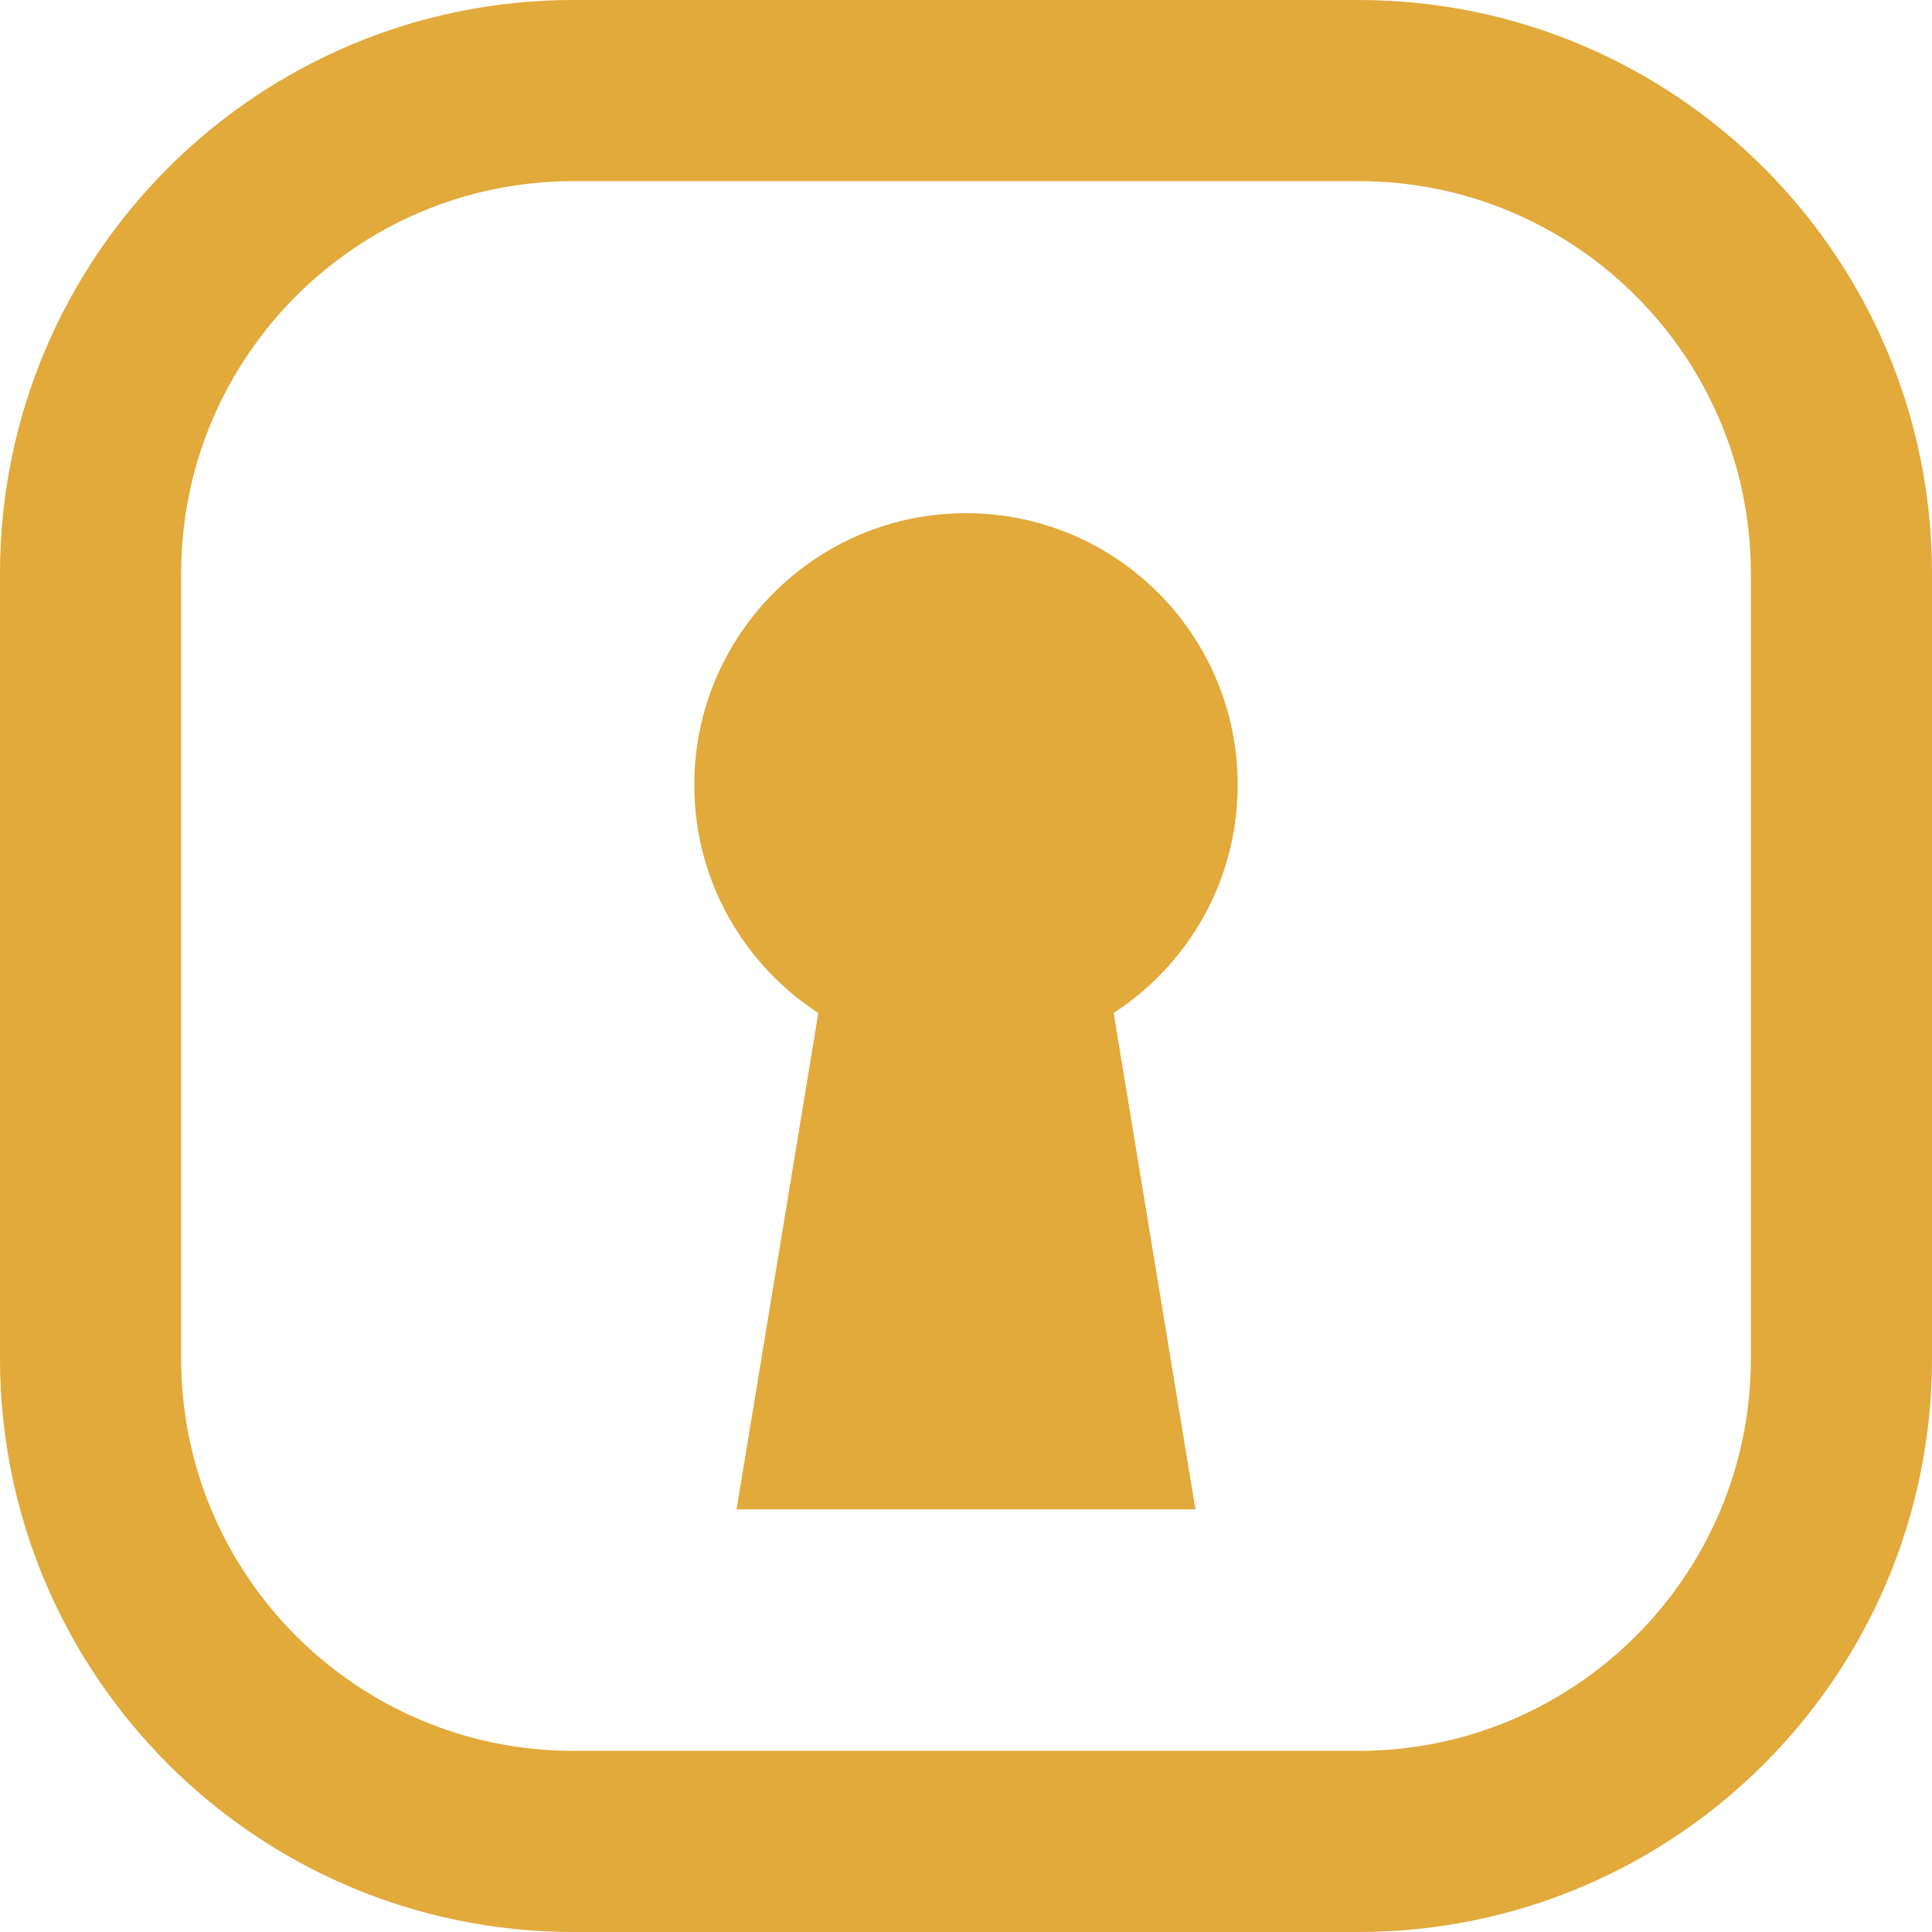
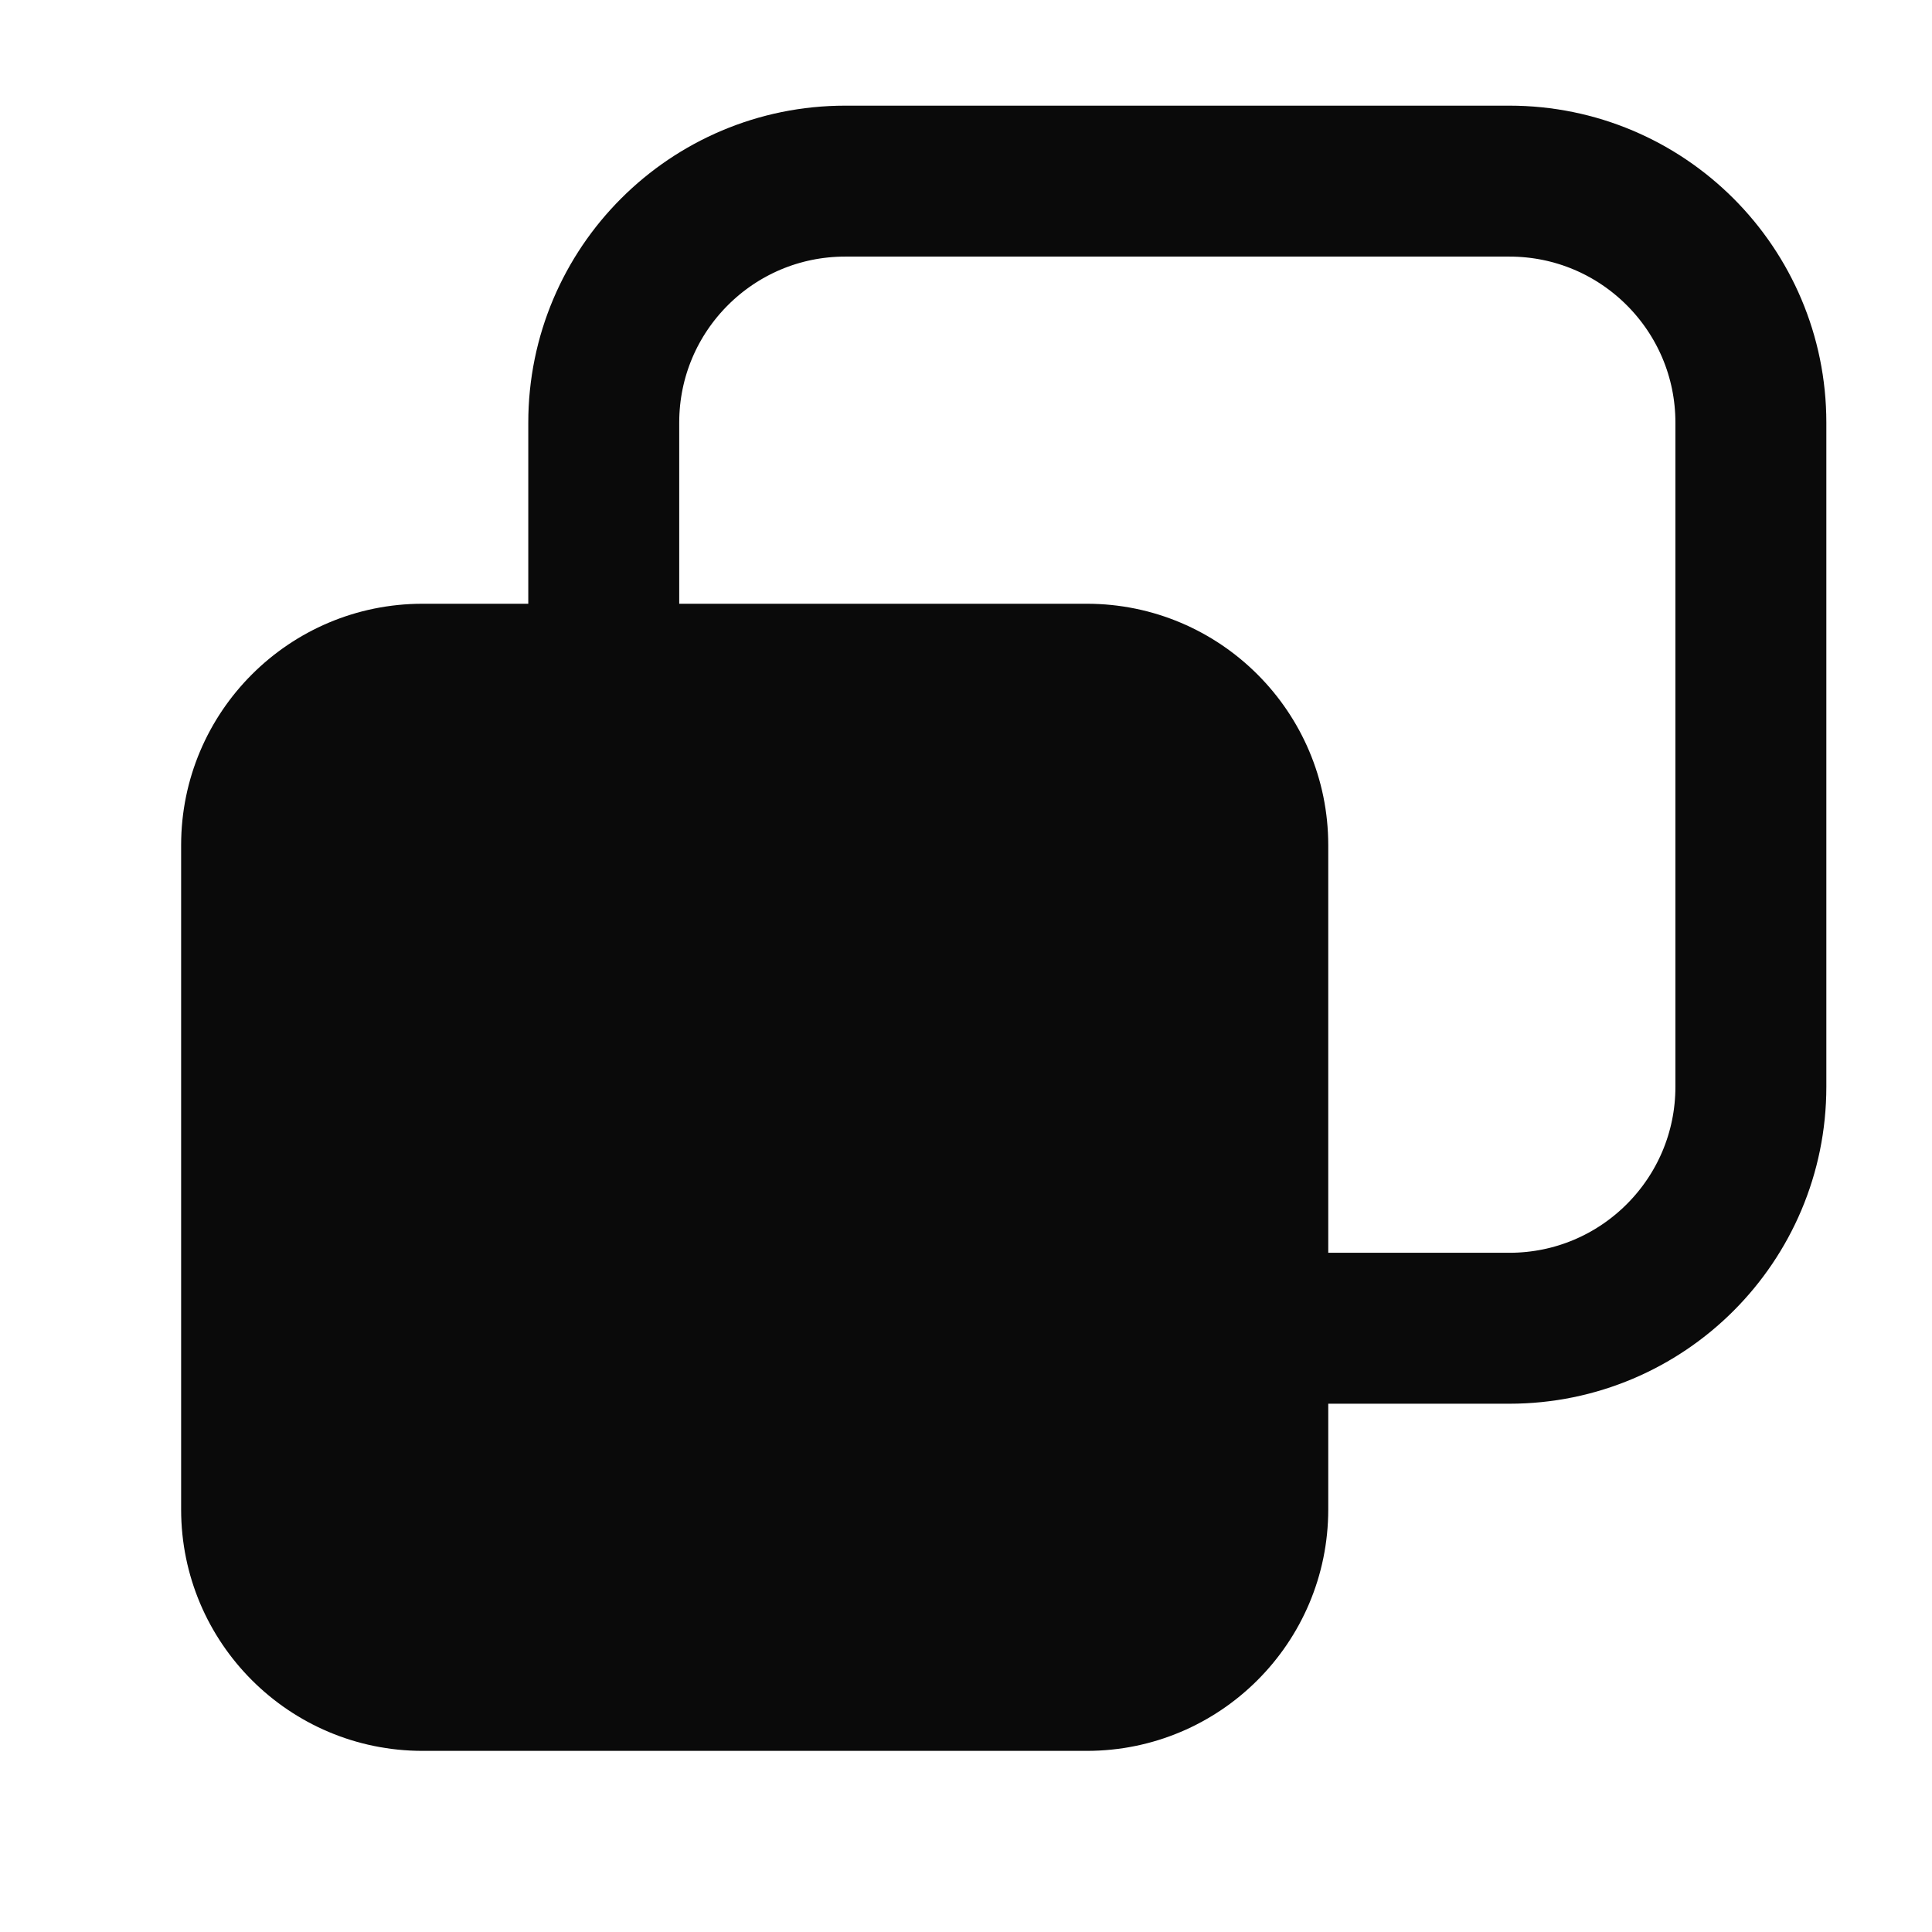
- <svg xmlns="http://www.w3.org/2000/svg" viewBox="0 0 32 32" fill="none">
-   <rect x="1.5" y="1.5" width="29" height="29" rx="8" stroke="#E2A93B" stroke-width="3" />
-   <circle cx="16" cy="13" r="4.5" fill="#E2A93B" />
-   <path d="M13.6 16.5h4.8l1.4 8.5h-7.6z" fill="#E2A93B" />
+ <svg xmlns="http://www.w3.org/2000/svg" viewBox="0 0 32 32">
+   <style>svg{color:#0a0a0a}@media (prefers-color-scheme:dark){svg{color:#fafafa}}</style>
+   <rect x="10" y="3" width="19" height="19" rx="4" fill="none" stroke="currentColor" stroke-width="2.5" />
+   <rect x="3" y="10" width="19" height="19" rx="4" fill="currentColor" />
</svg>
